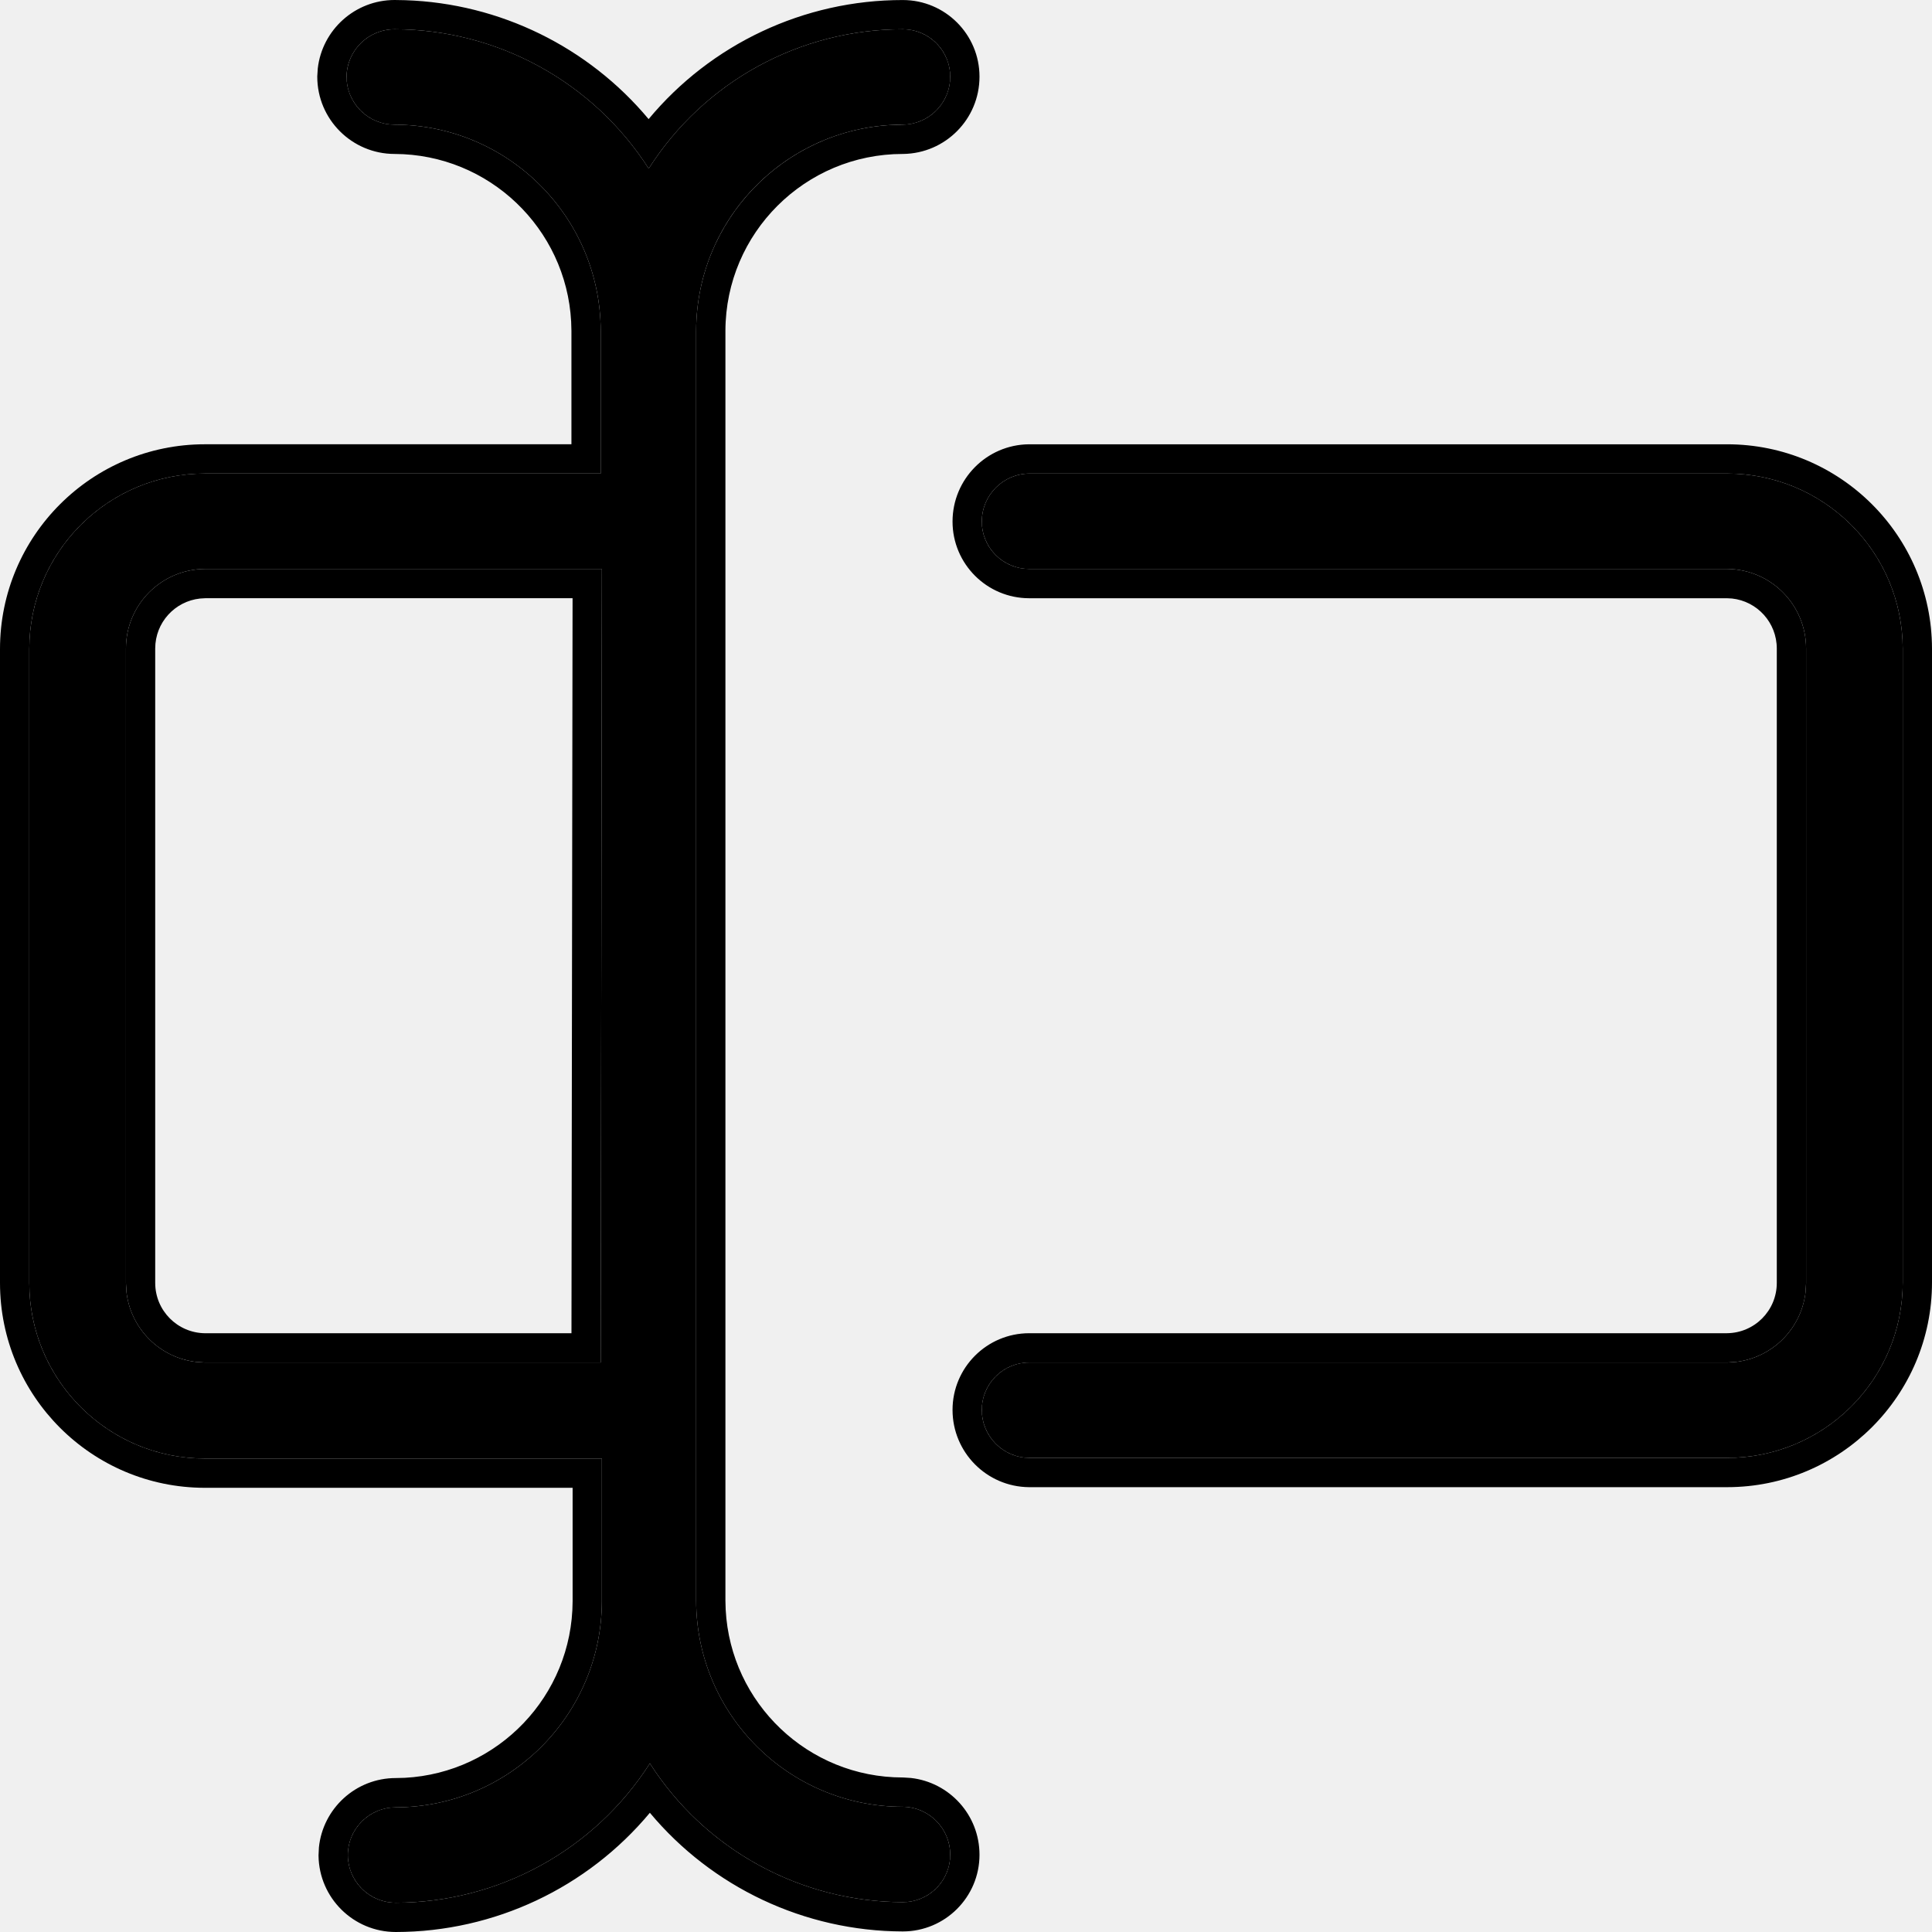
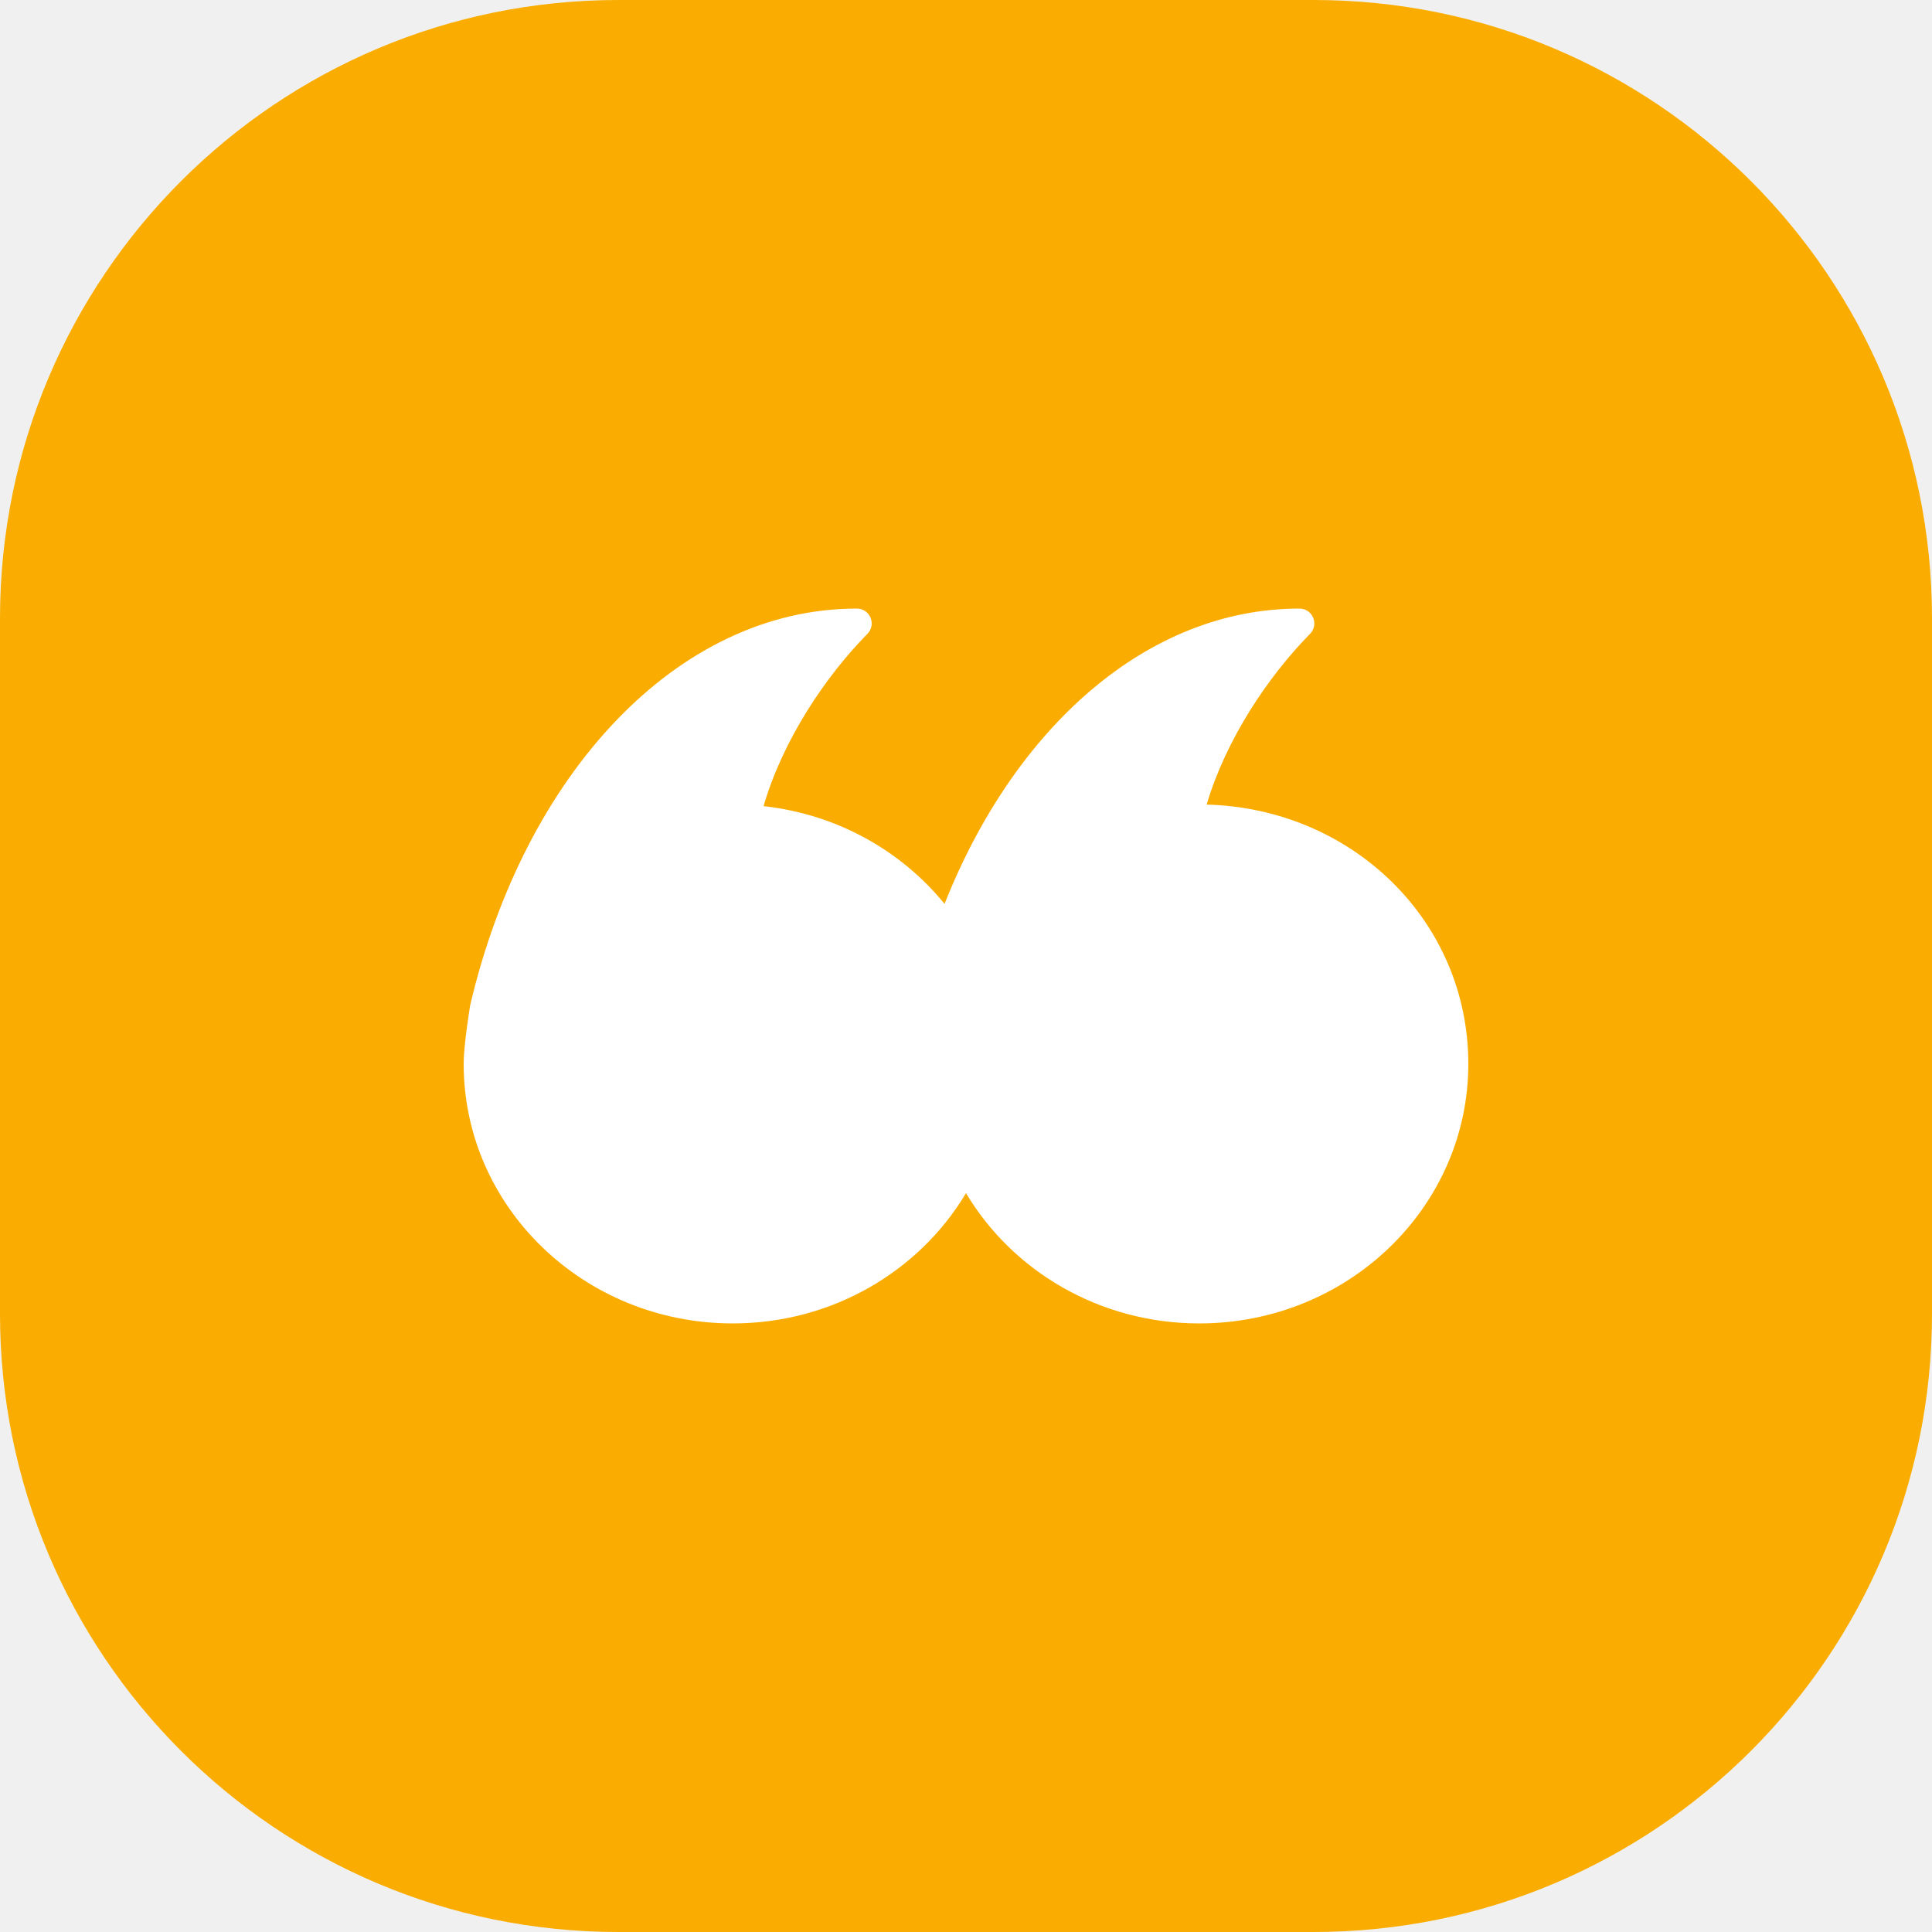
- <svg xmlns="http://www.w3.org/2000/svg" fill="none" viewBox="0 0 512 512">
-   <g fill="currentColor">
-     <path d="M457.685 125.499H272.758c-6.96.065-12.567 5.736-12.567 12.715 0 6.936 5.629 12.563 12.567 12.563h184.927c11.607.088 20.945 9.488 20.945 21.092v168.118c0 11.603-9.338 21.004-20.945 21.091H272.758c-6.938 0-12.567 5.627-12.567 12.563 0 6.98 5.607 12.65 12.567 12.716h184.927c25.723 0 46.559-20.83 46.559-46.523V171.866c-.087-25.65-20.902-46.367-46.559-46.367Z" />
-     <path d="M504.244 339.834V171.866c-.087-24.848-19.625-45.07-44.173-46.307l-2.386-.06.002-7.758c29.924.001 54.211 24.171 54.313 54.101v167.99c0 29.981-24.311 54.282-54.313 54.283H272.686c-11.232-.106-20.253-9.256-20.253-20.475.001-11.222 9.104-20.322 20.324-20.323l.001 7.761-1.284.067c-6.335.644-11.282 5.994-11.283 12.496l.061 1.292c.598 5.951 5.293 10.689 11.222 11.343l1.284.081h184.927c24.919-.001 45.251-19.55 46.497-44.131l.062-2.392Zm-33.375.149V171.872c0-6.877-5.177-12.536-11.879-13.262l-1.364-.071H272.757c-11.219-.001-20.323-9.102-20.324-20.323 0-11.22 9.021-20.369 20.253-20.475h185.001l-.002 7.758H272.758c-6.96.065-12.567 5.736-12.567 12.715l.061 1.285c.6 5.911 5.309 10.611 11.222 11.212l1.284.066h184.927c11.607.088 20.945 9.488 20.945 21.092v168.118l-.105 2.148c-.997 9.889-8.811 17.749-18.697 18.818l-2.143.125H272.758l-.001-7.761h184.869c7.35-.055 13.243-5.997 13.243-13.334ZM239.247 33.036c6.96-.087 12.567-5.736 12.567-12.716 0-6.936-5.629-12.563-12.567-12.563-27.294-.022-52.69 13.916-67.332 36.926-14.705-22.967-40.079-36.883-67.331-36.926-6.982 0-12.655 5.605-12.742 12.563 0 7.023 5.716 12.716 12.742 12.716 30.108.087 54.522 24.494 54.61 54.593v37.864H54.317c-25.724 0-46.559 20.83-46.559 46.523v167.968c0 25.693 20.836 46.544 46.559 46.544H159.501v37.843c-.087 30.099-24.48 54.505-54.61 54.593-7.026 0-12.72 5.692-12.72 12.715.087 6.958 5.738 12.563 12.72 12.563 27.272-.043 52.647-13.959 67.332-36.926 14.618 22.858 39.883 36.708 67.024 36.773 6.938 0 12.567-5.627 12.567-12.563 0-6.979-5.607-12.628-12.567-12.715-30.195 0-54.676-24.429-54.763-54.593V87.629c.087-30.165 24.567-54.593 54.763-54.593Zm-80.05 328.039H54.321c-11.607-.087-20.945-9.488-20.945-21.091V171.867c0-11.604 9.338-21.004 20.945-21.091H159.505l-.308 210.3Z" />
-     <path d="M0 339.98V172.02c0-29.981 24.312-54.281 54.313-54.283l.004 7.756-2.397.063c-24.608 1.246-44.162 21.57-44.162 46.46v167.968l.061 2.39c1.204 23.791 20.286 42.883 44.101 44.091l2.397.063H159.501v37.843c-.087 30.099-24.48 54.505-54.61 54.593l-1.305.066c-6.411.653-11.414 6.068-11.415 12.649.082 6.523 5.052 11.861 11.425 12.503l1.295.06c27.272-.043 52.647-13.959 67.332-36.926 14.161 22.144 38.314 35.831 64.485 36.724l2.539.049c6.505 0 11.859-4.947 12.501-11.281l.066-1.282c0-6.979-5.607-12.628-12.567-12.715-30.195 0-54.676-24.429-54.763-54.593V87.629c.086-29.221 23.063-53.058 51.951-54.518l2.812-.075c6.524-.082 11.858-5.05 12.501-11.42l.066-1.295c0-6.501-4.944-11.857-11.278-12.503l-1.289-.061c-27.294-.022-52.69 13.916-67.332 36.926-14.705-22.967-40.079-36.883-67.331-36.926-6.982 0-12.655 5.605-12.742 12.563l.067 1.295c.652 6.415 6.086 11.42 12.675 11.42 30.108.087 54.522 24.494 54.61 54.593v37.864H54.317l-.004-7.756h97.122V87.657l-.071-2.414c-1.323-24.709-21.765-44.369-46.798-44.444-11.281-.009-20.484-9.155-20.485-20.475v-.101l.131-2.071C85.372 7.923 94.065 0 104.586 0l2.808.051c25.119.839 48.546 12.408 64.495 31.515C188.394 11.7 213.023-.008 239.243.01c11.221 0 20.334 9.09 20.334 20.313-.002 11.24-9.043 20.334-20.233 20.475h-.101c-25.918.002-46.925 20.97-47 46.859V424.192l.071 2.414c1.324 24.767 21.821 44.442 46.929 44.444h.101l2.071.132c10.214 1.155 18.161 9.805 18.162 20.343 0 11.223-9.113 20.323-20.334 20.323-26.062-.062-50.559-11.718-67.02-31.444-16.529 19.834-41.126 31.554-67.324 31.596-11.238-.001-20.343-9.03-20.485-20.222v-.101l.101-2.091c1.048-10.319 9.762-18.373 20.354-18.384l2.404-.061c24.736-1.318 44.389-21.752 44.475-46.767v-30.091H54.313C24.308 394.281 0 369.957 0 339.98Zm159.197 21.096H54.321l-2.149-.127c-9.884-1.071-17.69-8.93-18.687-18.818l-.11-2.146V171.867c0-11.604 9.338-21.004 20.945-21.091H159.505l-.308 210.3ZM41.132 339.99c.003 7.334 5.904 13.278 13.252 13.333h97.061l.293-194.788H54.374l-1.353.081c-6.705.725-11.889 6.374-11.889 13.253V339.99Z" />
-   </g>
+ <svg xmlns="http://www.w3.org/2000/svg" fill="none" viewBox="0 0 400 400">
+   <rect width="400" height="400" fill="#faad00" rx="128" />
+   <path fill="#fff" d="M249.82 166.581c4.034-13.581 12.781-26.582 21.392-35.33 1.929-1.957.571-5.251-2.187-5.251-31.524 0-59.001 24.651-73.466 61.141-8.965-11.016-22.289-18.576-37.474-20.236 3.993-13.703 12.808-26.838 21.487-35.654 1.929-1.957.571-5.251-2.187-5.251-37.283 0-68.889 34.438-80.054 82.188.041-.054-1.331 7.87-1.331 12.082 0 29.673 24.937 53.73 55.701 53.73 20.659 0 38.683-10.854 48.299-26.973C209.616 263.146 227.64 274 248.299 274 279.063 274 304 249.943 304 220.27s-24.136-52.92-54.207-53.689h.027Z" />
</svg>
